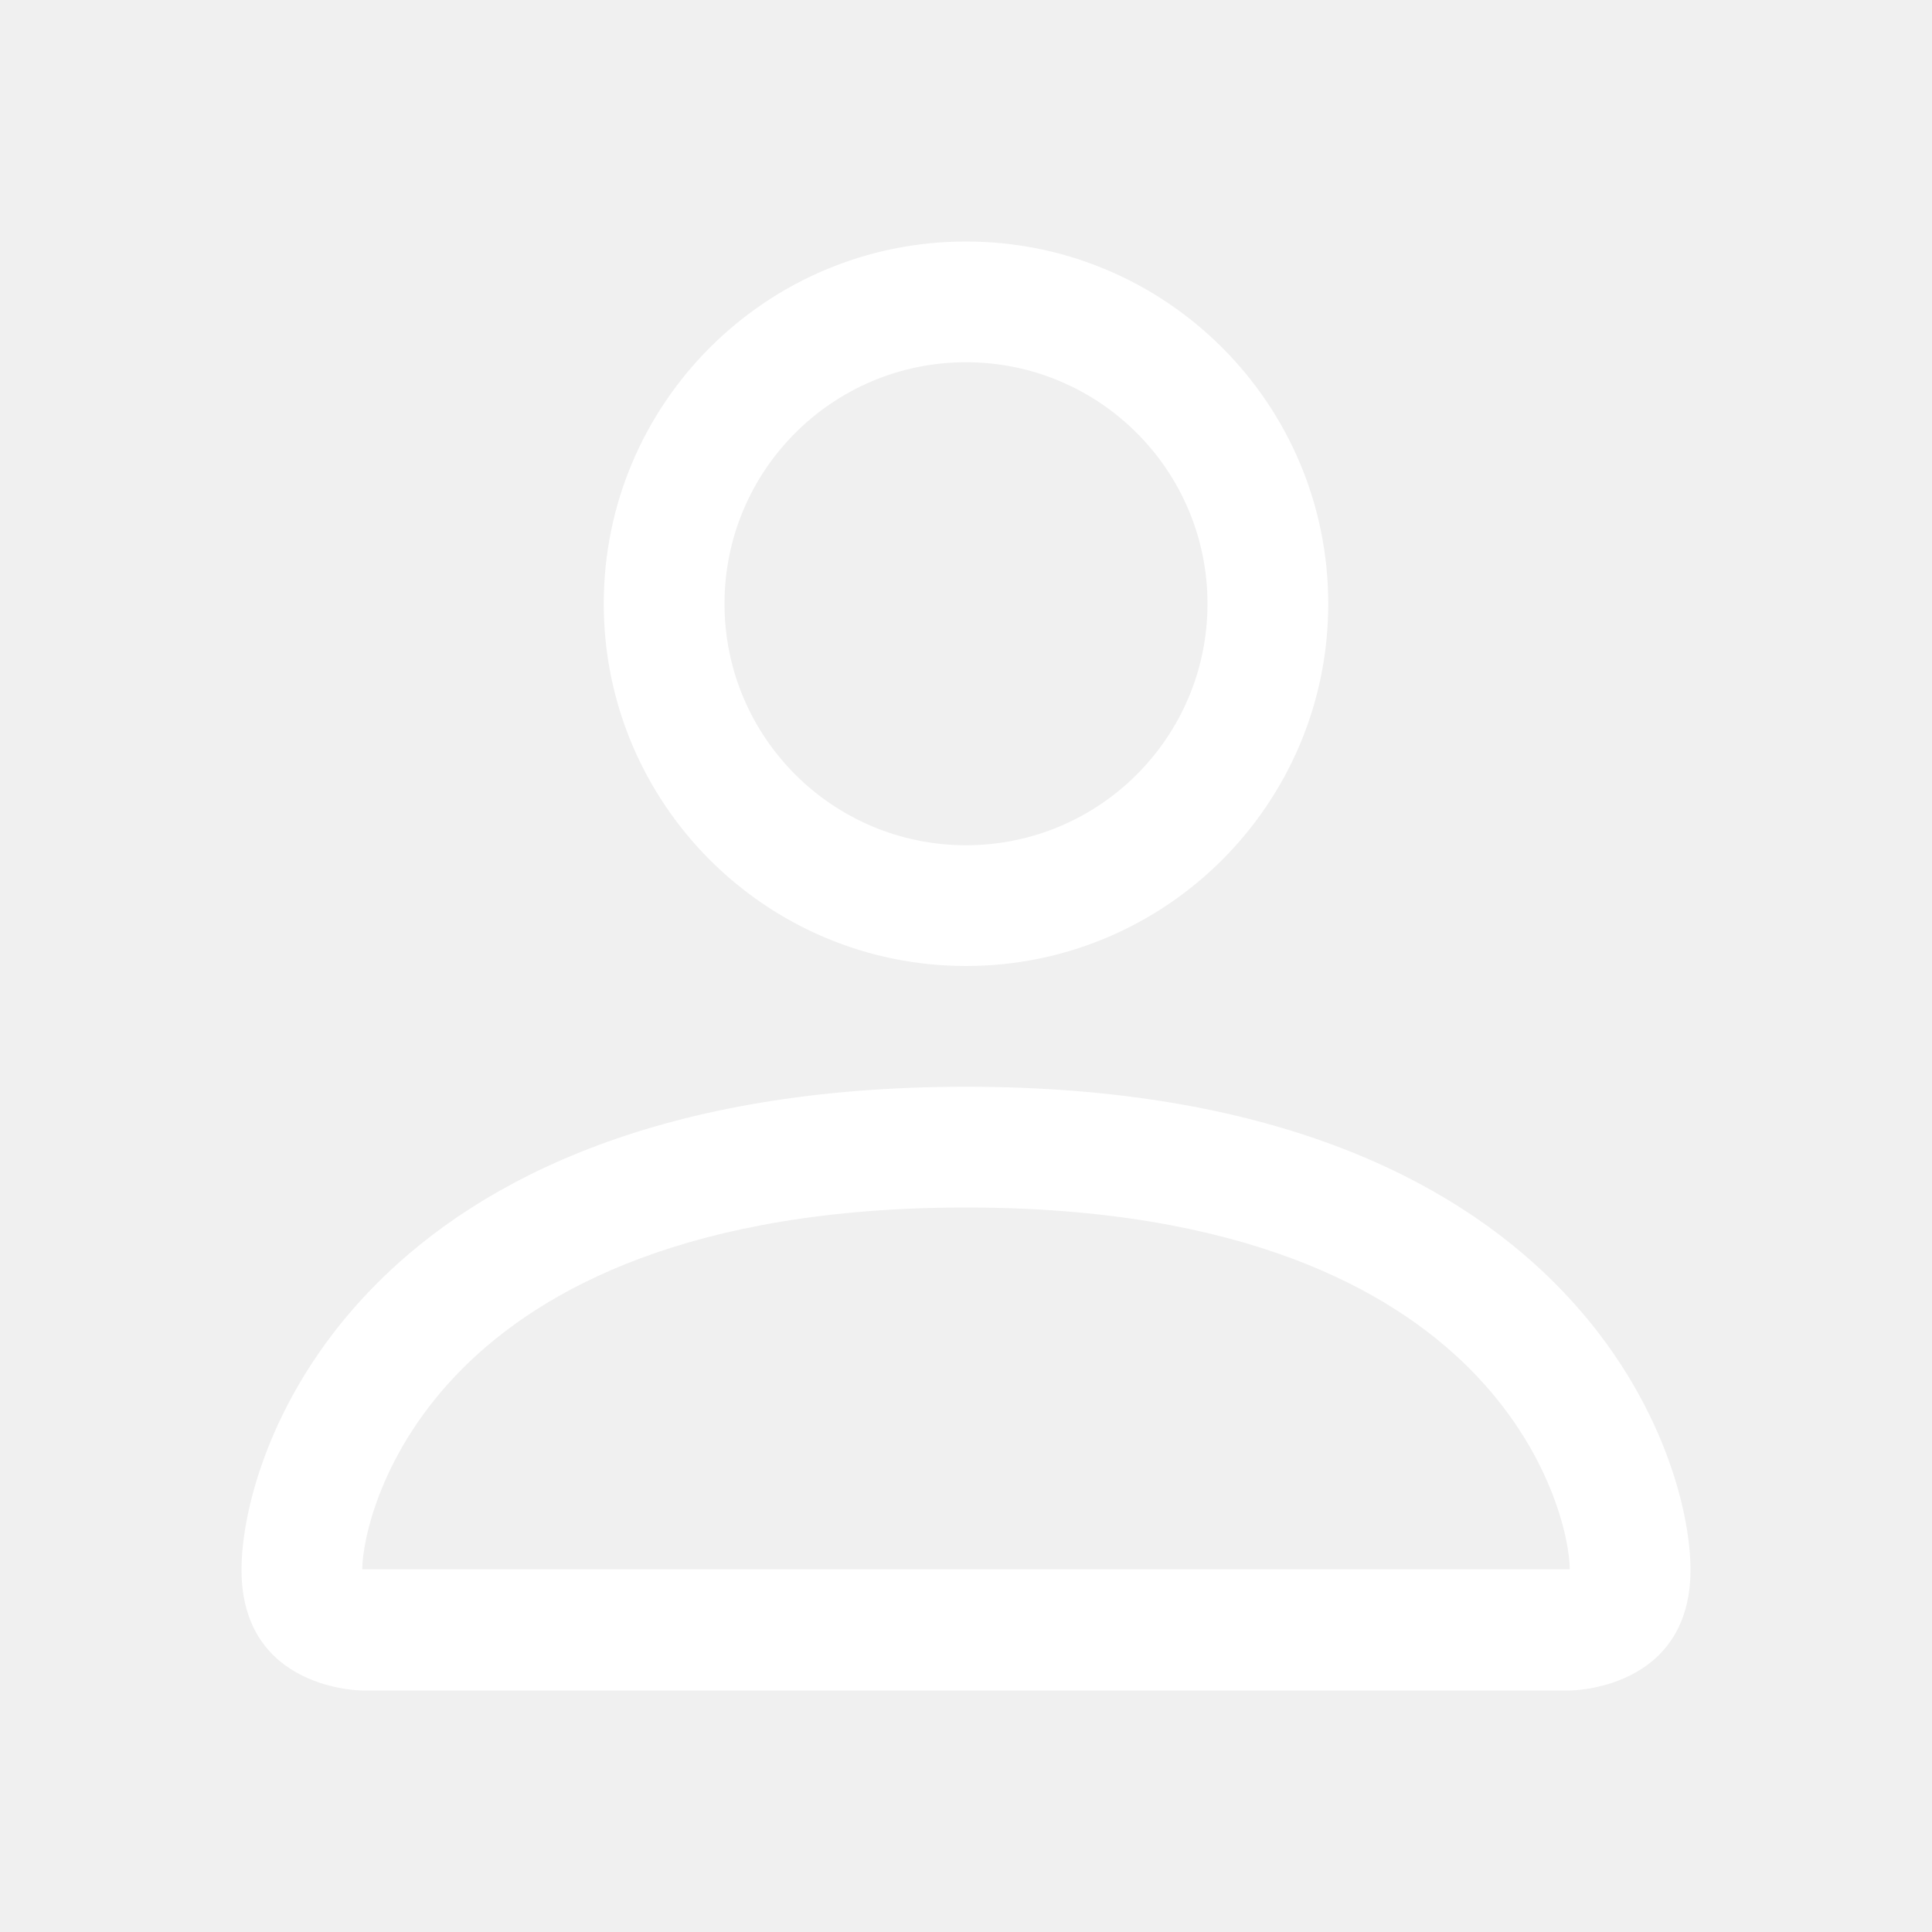
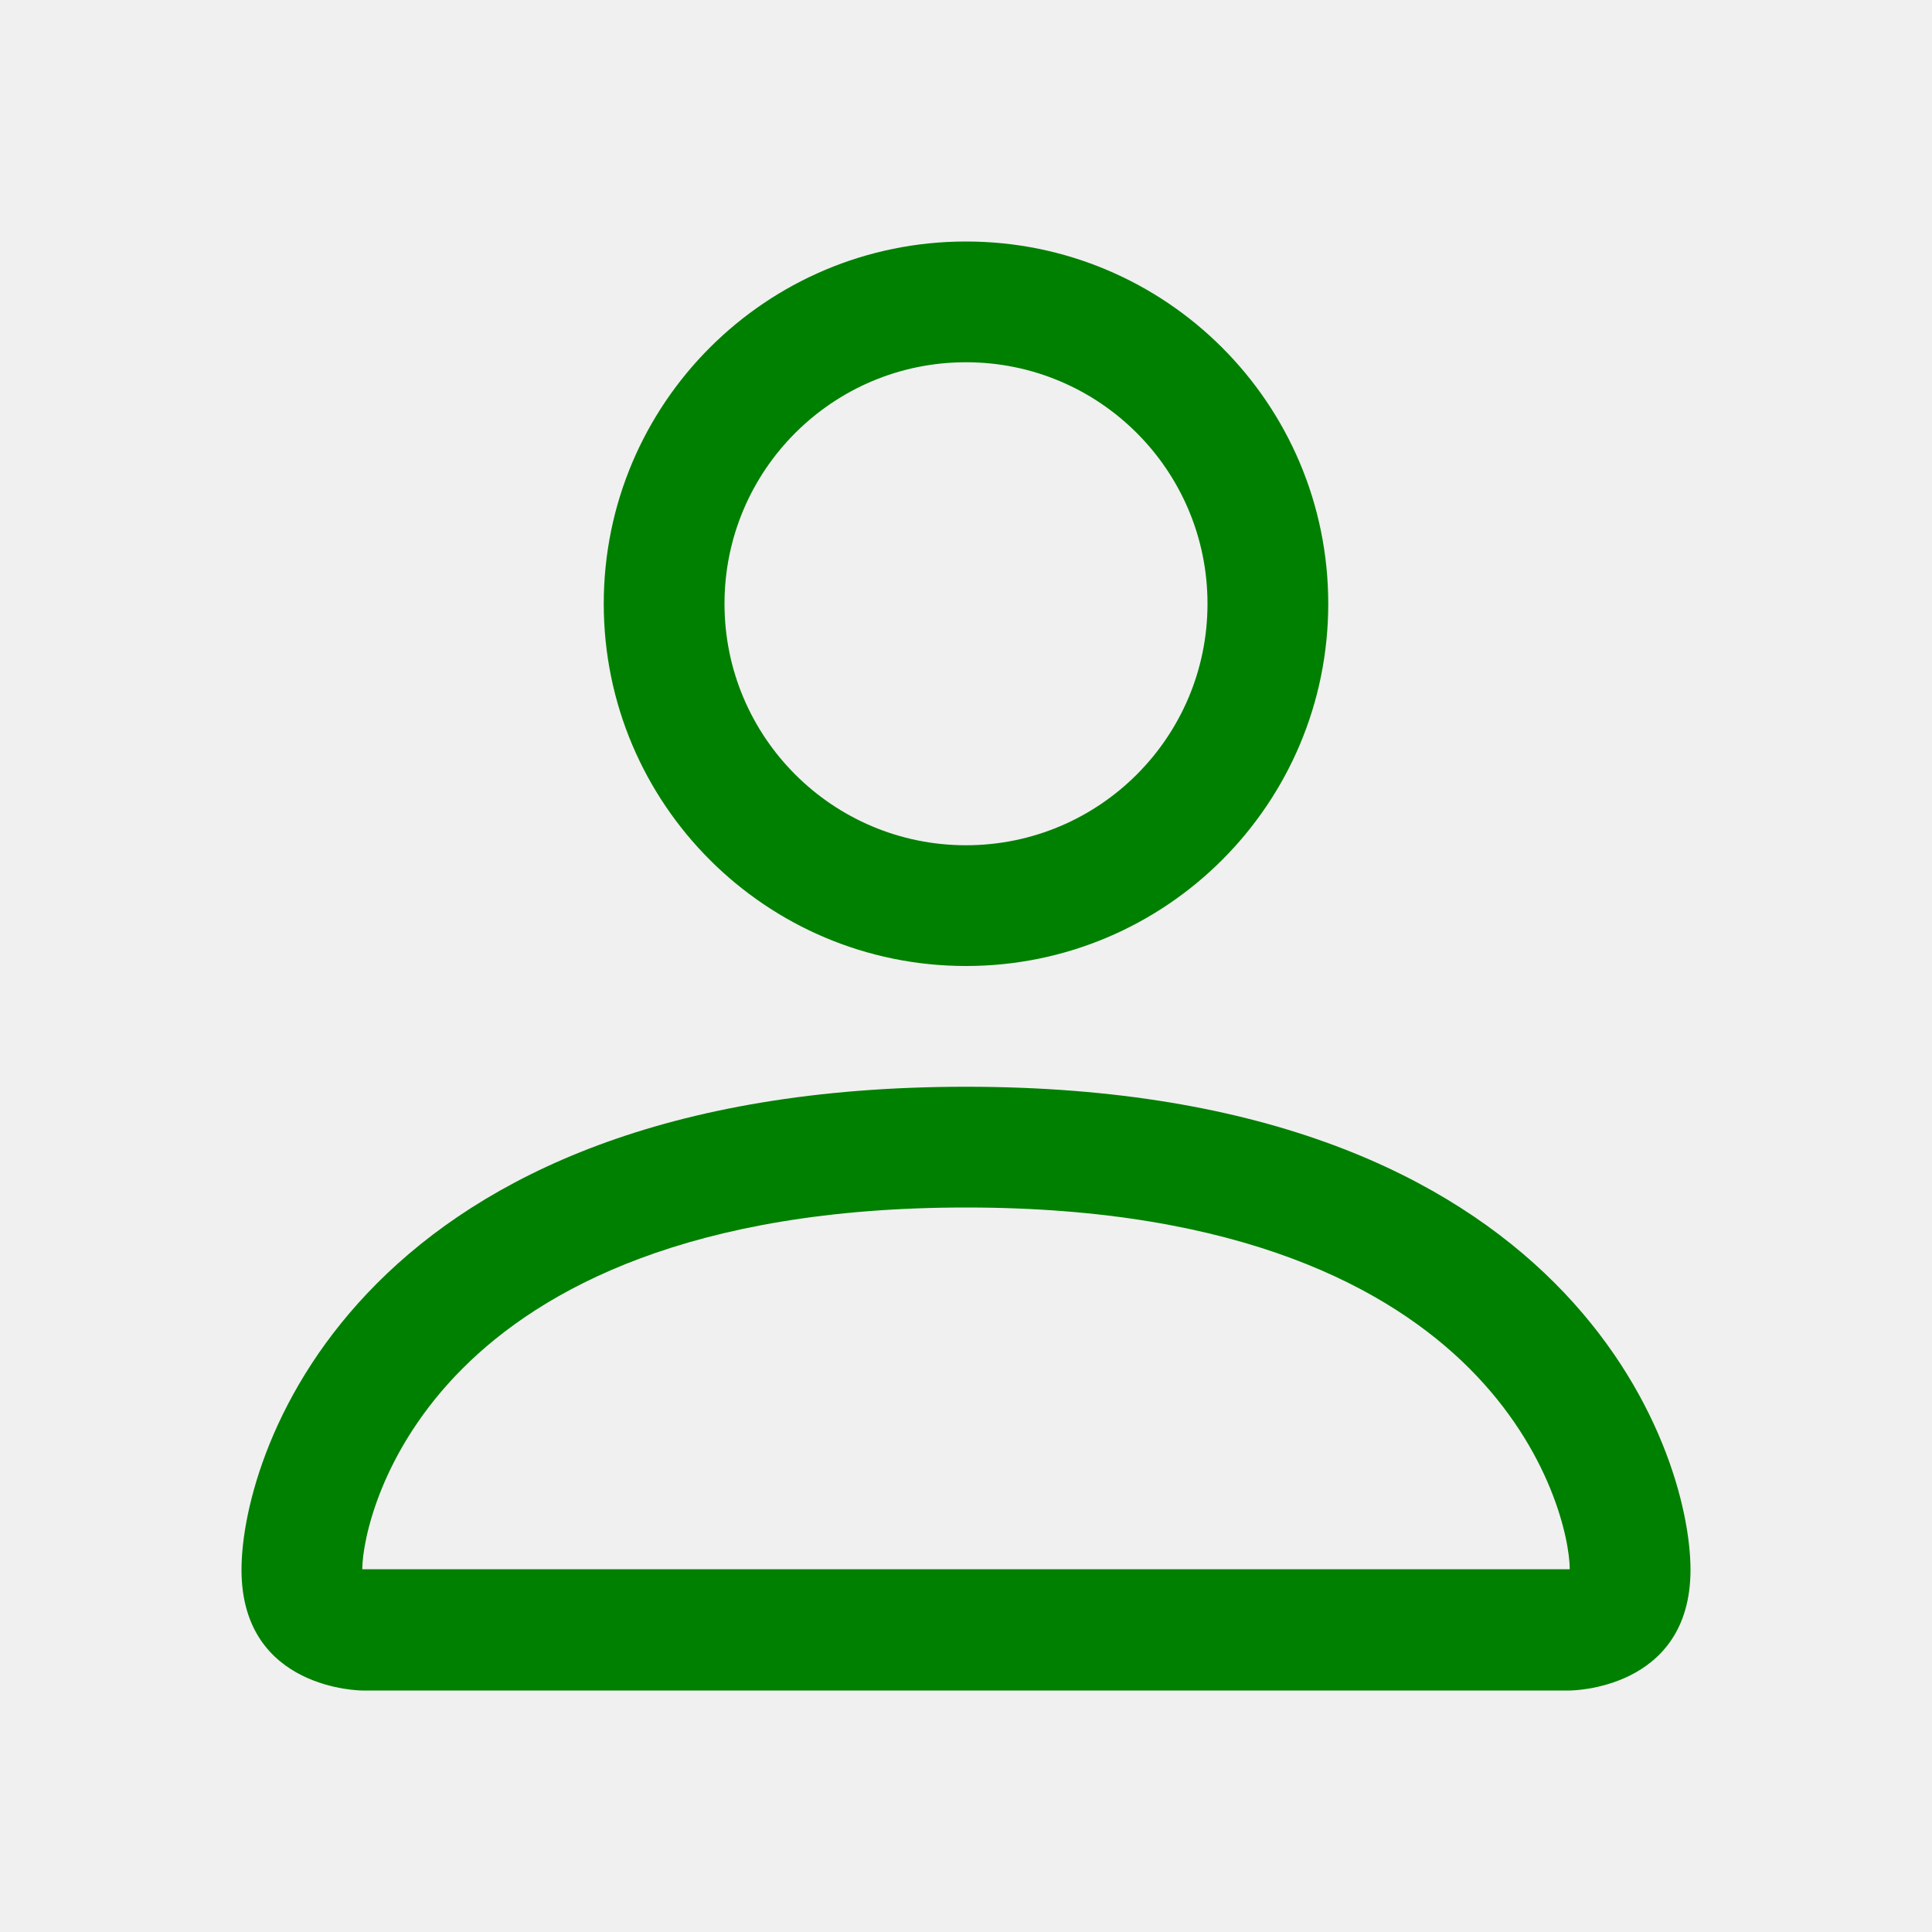
- <svg xmlns="http://www.w3.org/2000/svg" width="16" height="16" fill="#fff" class="bi bi-person" viewBox="0 0 16 16">
+ <svg xmlns="http://www.w3.org/2000/svg" width="16" height="16" fill="#008000" class="bi bi-person" viewBox="0 0 16 16">
  <path d="M8 8a3 3 0 1 0 0-6 3 3 0 0 0 0 6Zm2-3a2 2 0 1 1-4 0 2 2 0 0 1 4 0Zm4 8c0 1-1 1-1 1H3s-1 0-1-1 1-4 6-4 6 3 6 4Zm-1-.004c-.001-.246-.154-.986-.832-1.664C11.516 10.68 10.289 10 8 10c-2.29 0-3.516.68-4.168 1.332-.678.678-.83 1.418-.832 1.664h10Z" />
</svg>
